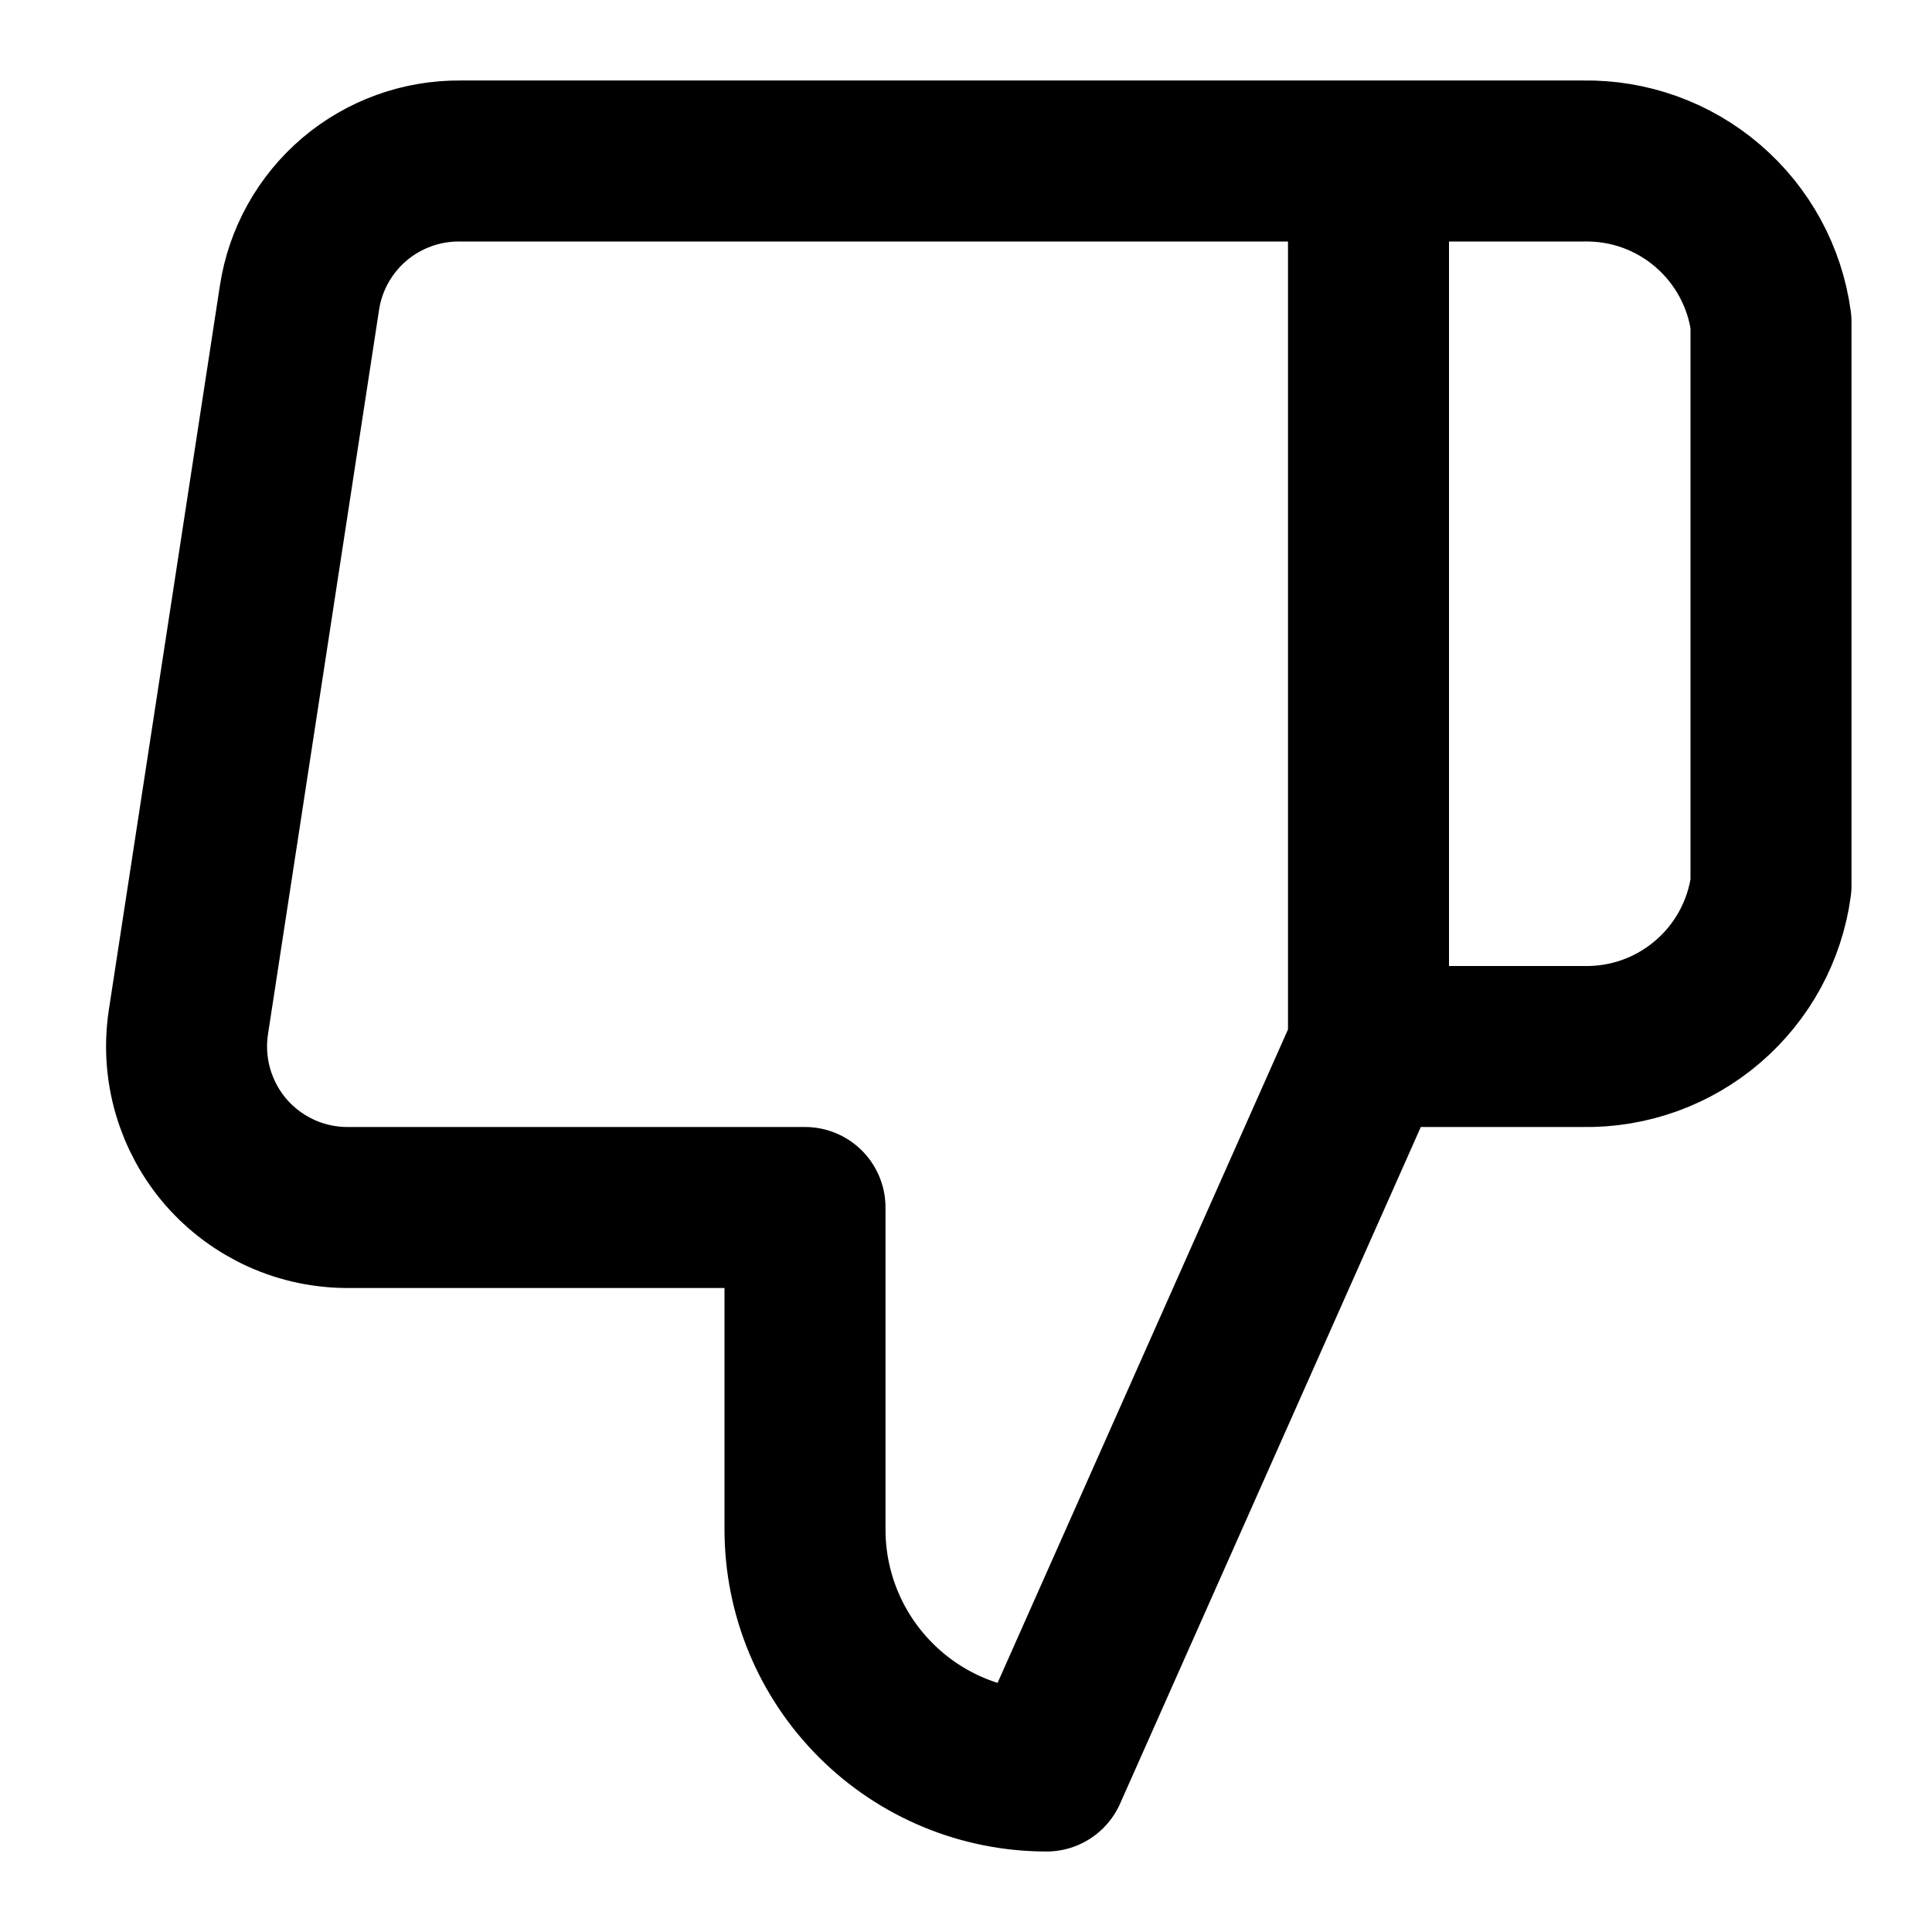
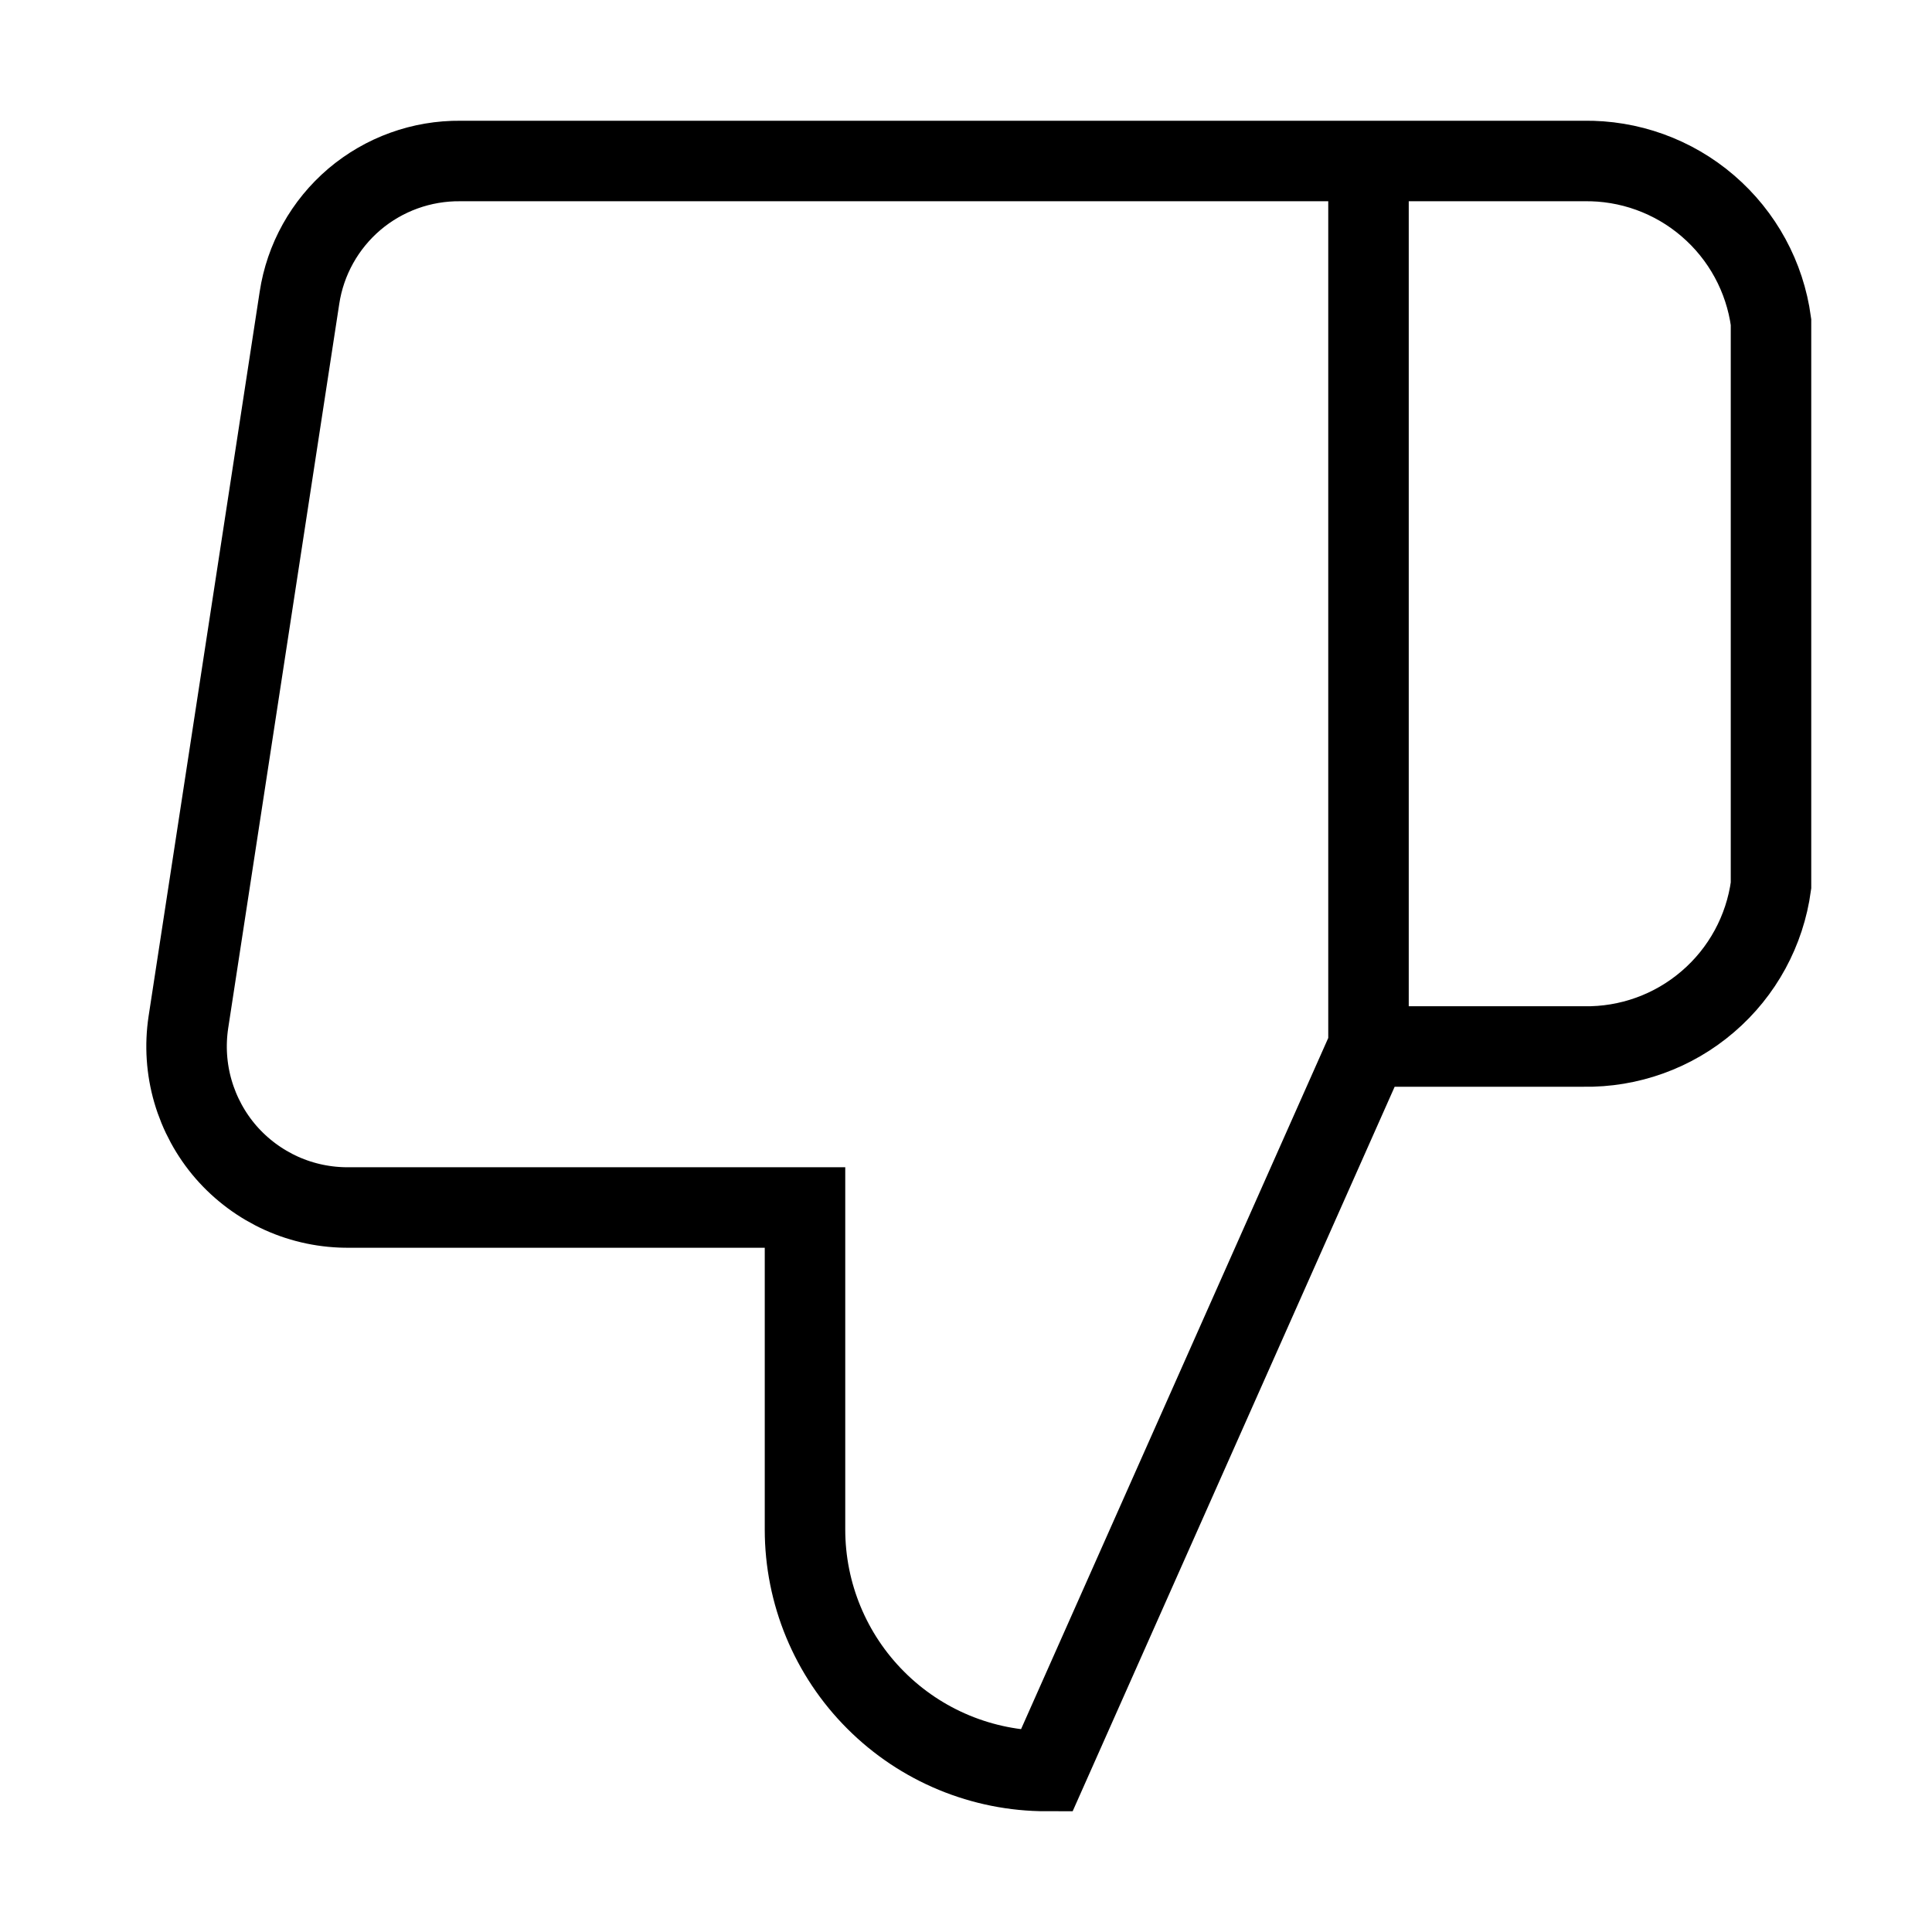
<svg xmlns="http://www.w3.org/2000/svg" width="24" height="24" viewBox="0 0 24 24" fill="none">
-   <path d="M17 2H19.67C20.236 1.99 20.786 2.188 21.215 2.557C21.645 2.926 21.924 3.439 22 4V11C21.924 11.561 21.645 12.075 21.215 12.443C20.786 12.812 20.236 13.01 19.67 13H17M10 15V19C10 19.796 10.316 20.559 10.879 21.121C11.441 21.684 12.204 22 13 22L17 13V2H5.72C5.238 1.995 4.77 2.164 4.402 2.476C4.035 2.789 3.792 3.223 3.72 3.7L2.34 12.7C2.297 12.987 2.316 13.279 2.397 13.558C2.478 13.836 2.618 14.094 2.808 14.313C2.998 14.531 3.234 14.706 3.498 14.825C3.763 14.944 4.05 15.003 4.34 15H10Z" stroke="currentColor" stroke-width="2" stroke-linecap="round" stroke-linejoin="round" />
+   <path d="M17 2H19.67C20.236 1.99 20.786 2.188 21.215 2.557C21.645 2.926 21.924 3.439 22 4V11C21.924 11.561 21.645 12.075 21.215 12.443C20.786 12.812 20.236 13.01 19.67 13H17M10 15V19C10 19.796 10.316 20.559 10.879 21.121C11.441 21.684 12.204 22 13 22L17 13V2H5.72C5.238 1.995 4.77 2.164 4.402 2.476C4.035 2.789 3.792 3.223 3.72 3.7L2.34 12.7C2.297 12.987 2.316 13.279 2.397 13.558C2.478 13.836 2.618 14.094 2.808 14.313C2.998 14.531 3.234 14.706 3.498 14.825C3.763 14.944 4.05 15.003 4.34 15H10Z" stroke="currentColor" strokeWidth="2" strokeLinecap="round" strokeLinejoin="round" />
</svg>
